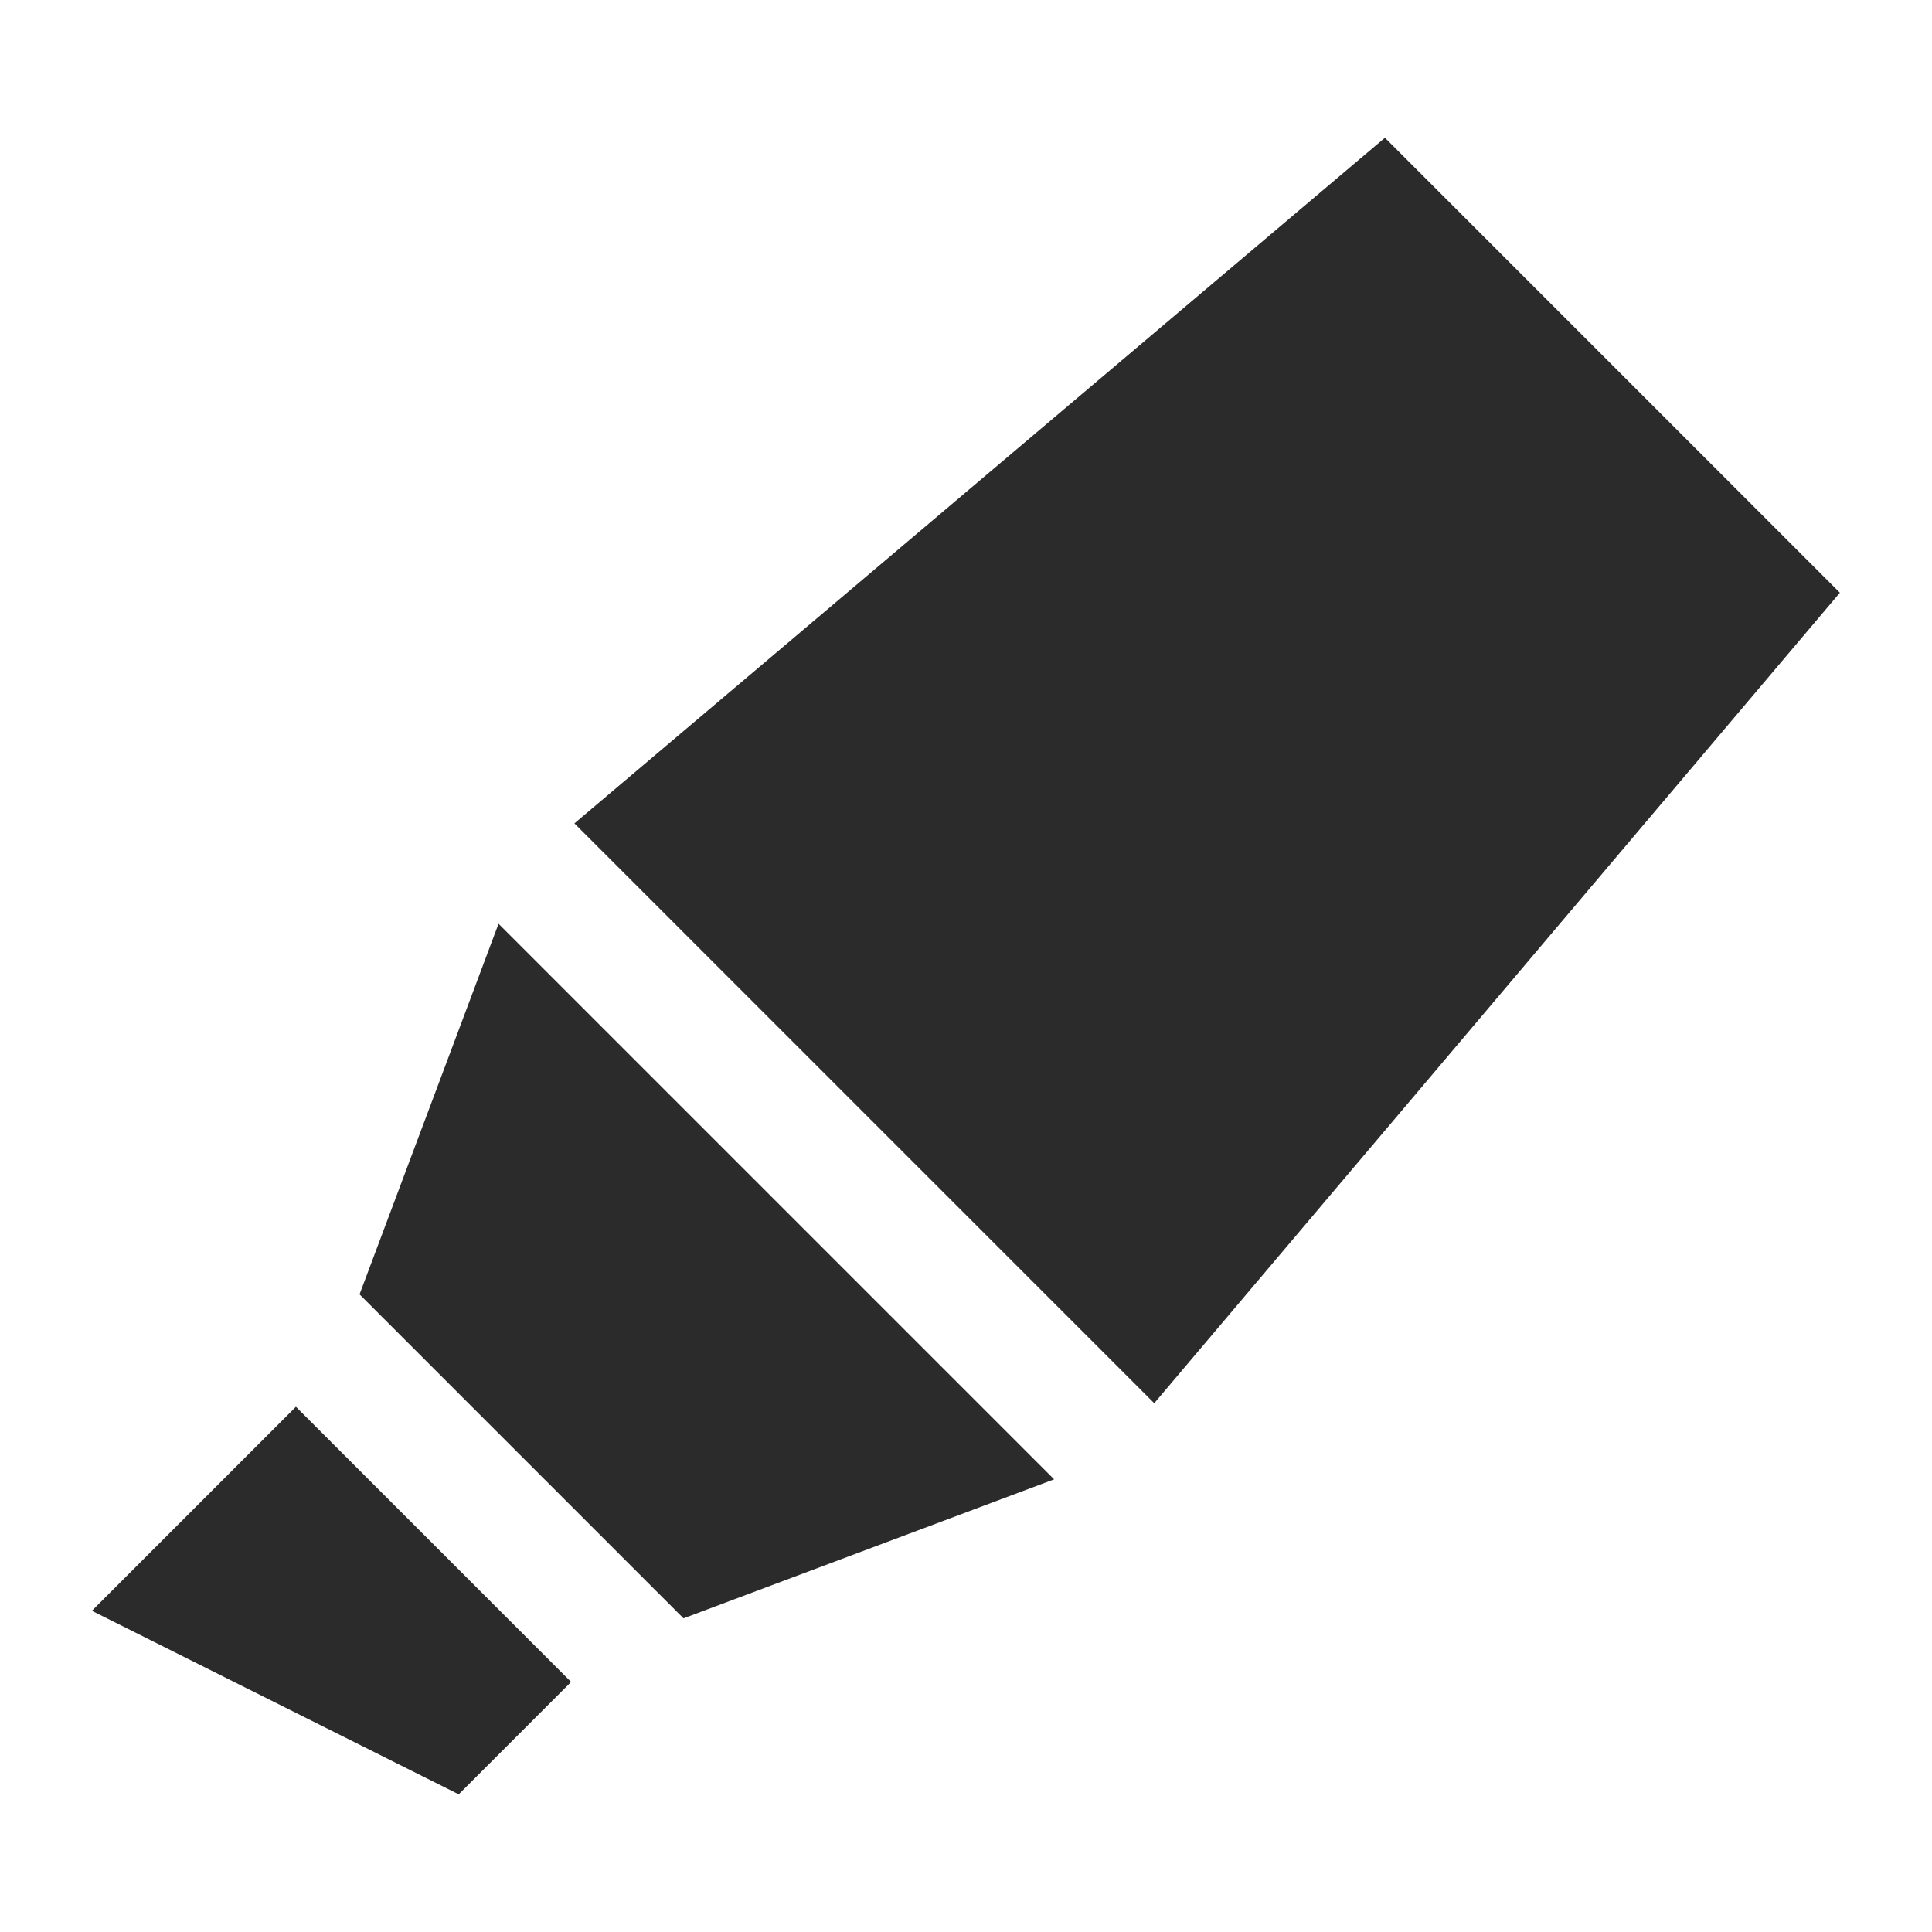
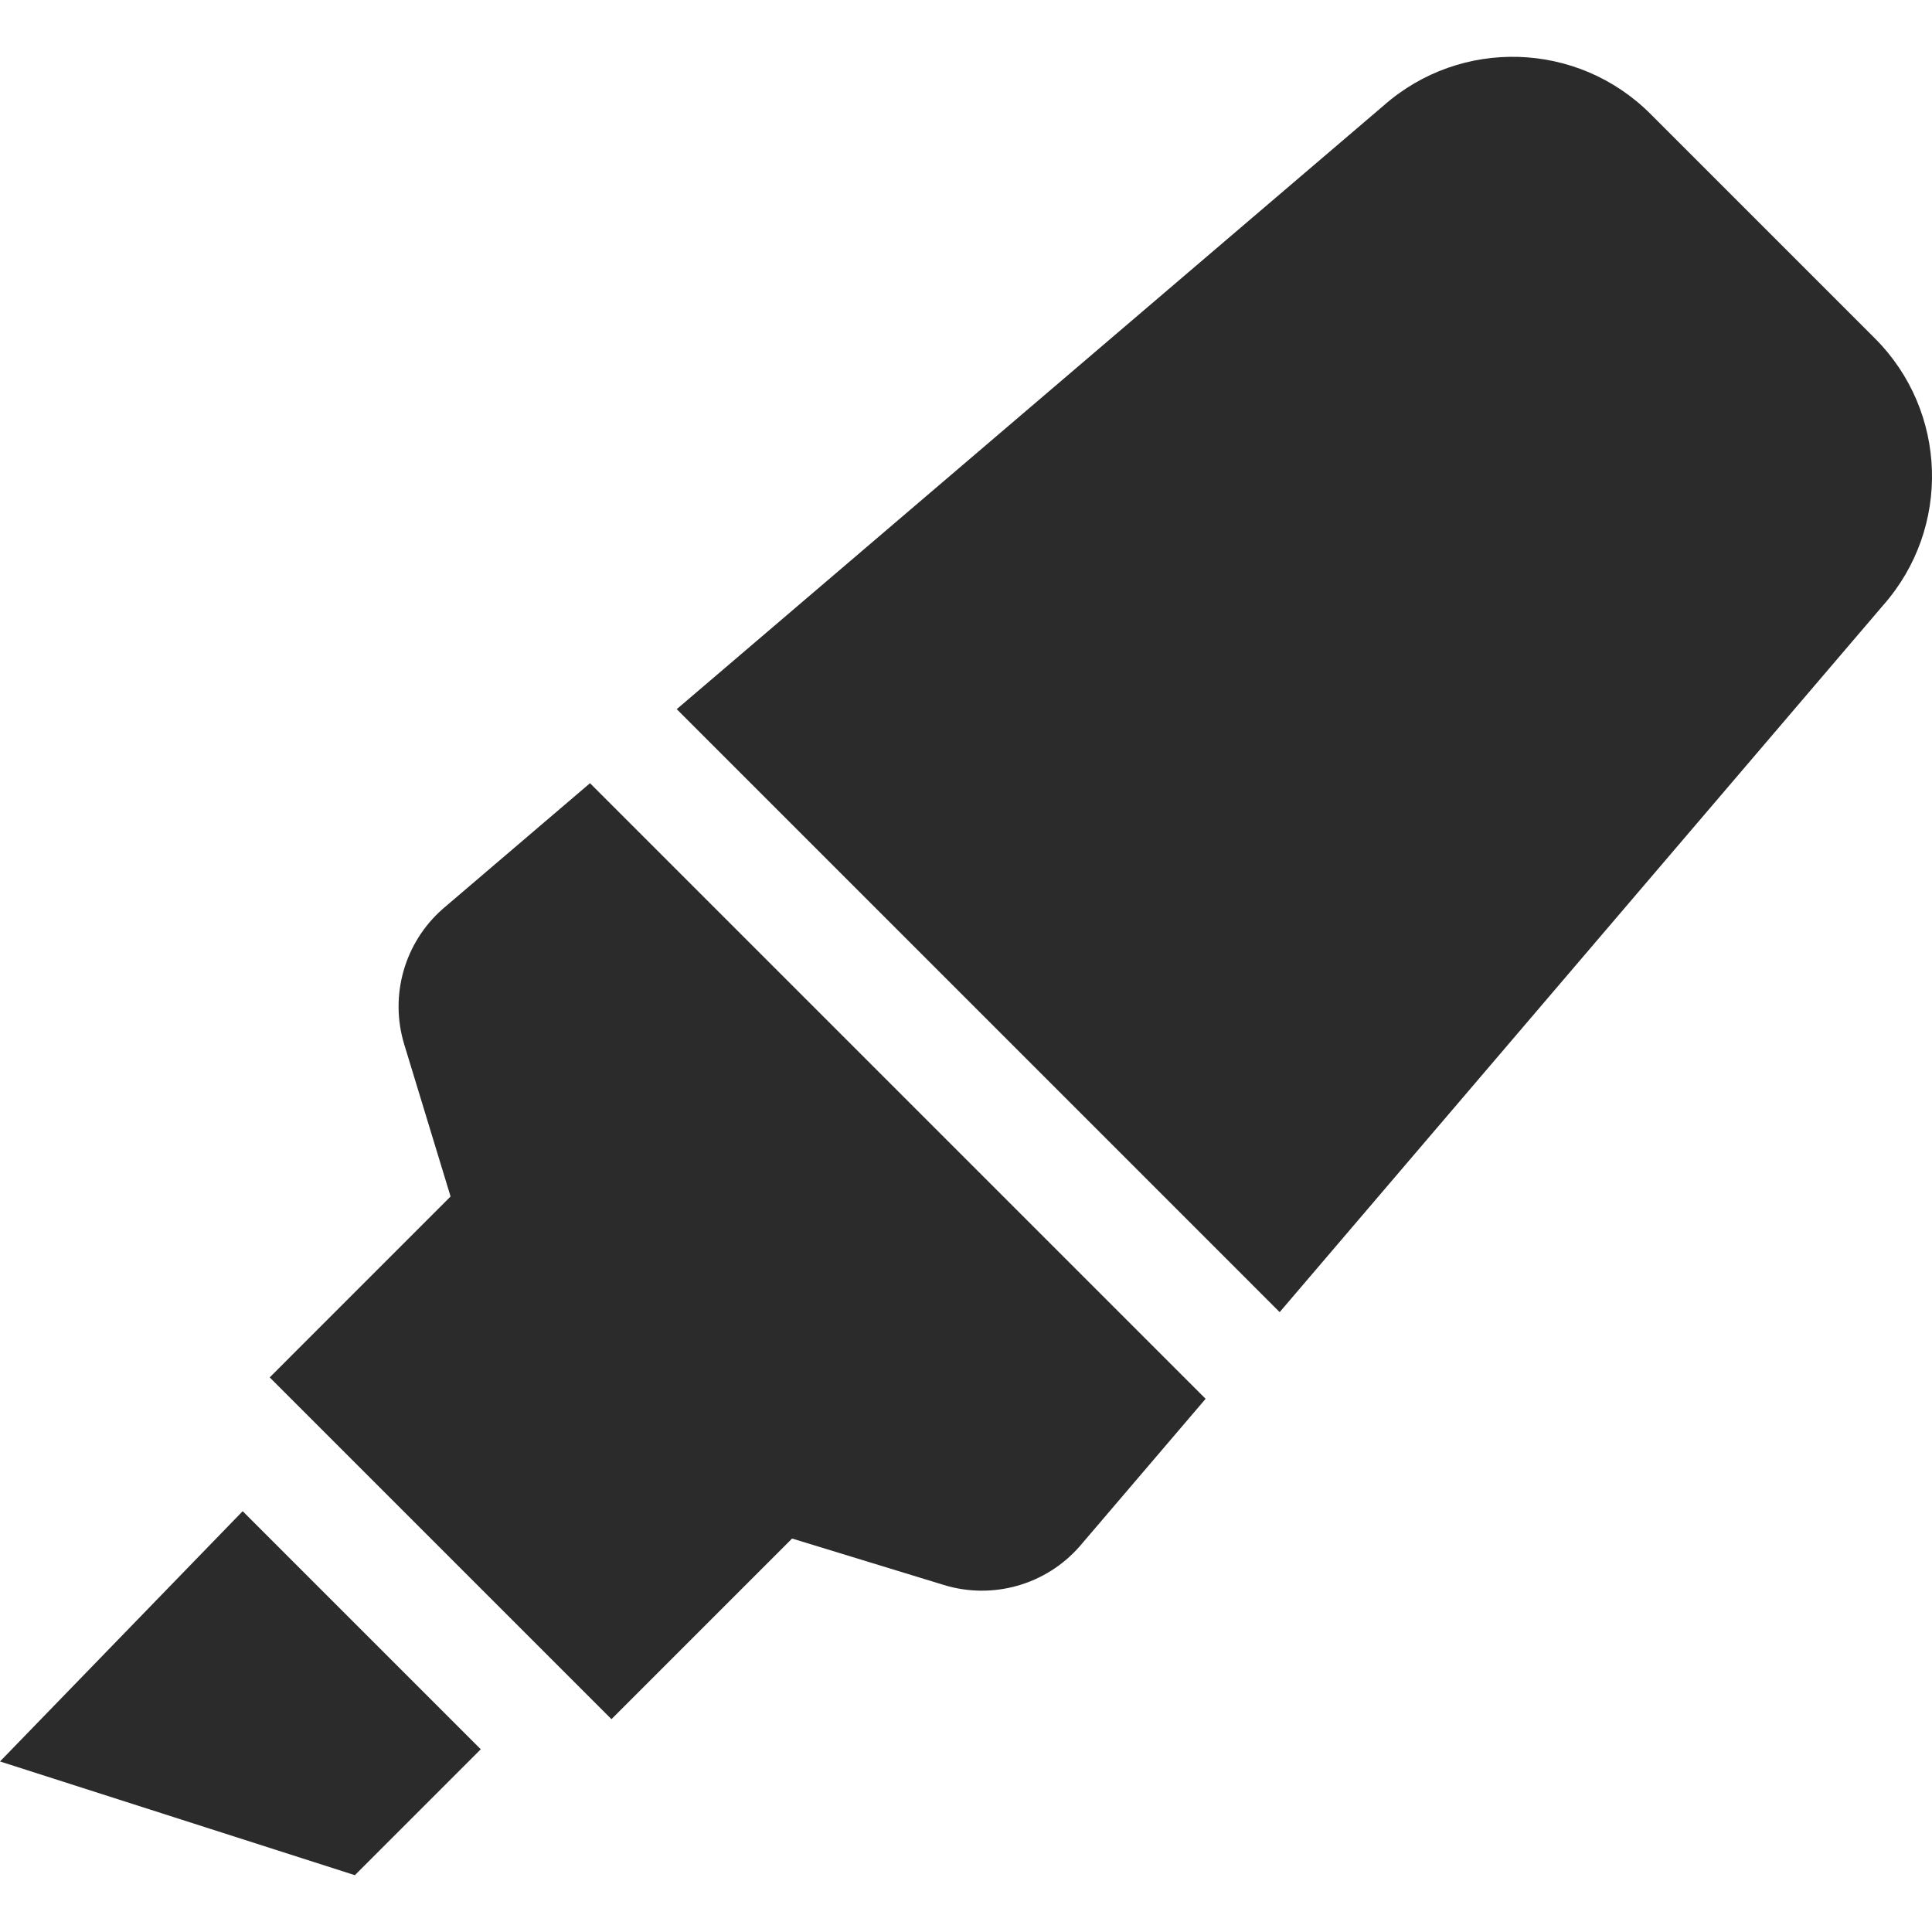
- <svg xmlns="http://www.w3.org/2000/svg" width="24" height="24" viewBox="0.222 0.115 8.2 8.2" version="1.1">
-   <g transform="translate(0,-288.5333)">
-     <path style="fill:#2b2b2b;fill-opacity:1;fill-rule:nonzero;stroke:none;" d="m 6.1,289.233 -3.44,2.91 2.461,2.461 2.91,-3.44 z m -3.762,3.336 -0.59,1.573 1.375,1.375 1.573,-0.59 z m -0.86,2.05 -0.866,0.866 1.557,0.779 0.477,-0.477 z" />
-   </g>
+ <svg xmlns="http://www.w3.org/2000/svg" width="24" height="24" viewBox="0 0 544 512">
+   <path d="M0 0h544v512H0z" fill="none" />
+   <path fill="#2b2b2b" d="M0 479.98L99.92 512l35.45-35.45l-67.04-67.04zm124.61-240.01a36.59 36.59 0 0 0-10.79 38.1l13.05 42.83l-50.93 50.94l96.23 96.23l50.86-50.86l42.74 13.08c13.73 4.2 28.65-.01 38.15-10.78l35.55-41.64l-173.34-173.34zm403.31-160.7l-63.2-63.2c-20.49-20.49-53.38-21.52-75.12-2.35L190.55 183.68l169.77 169.78L530.27 154.4c19.18-21.74 18.15-54.63-2.35-75.13" />
</svg>
